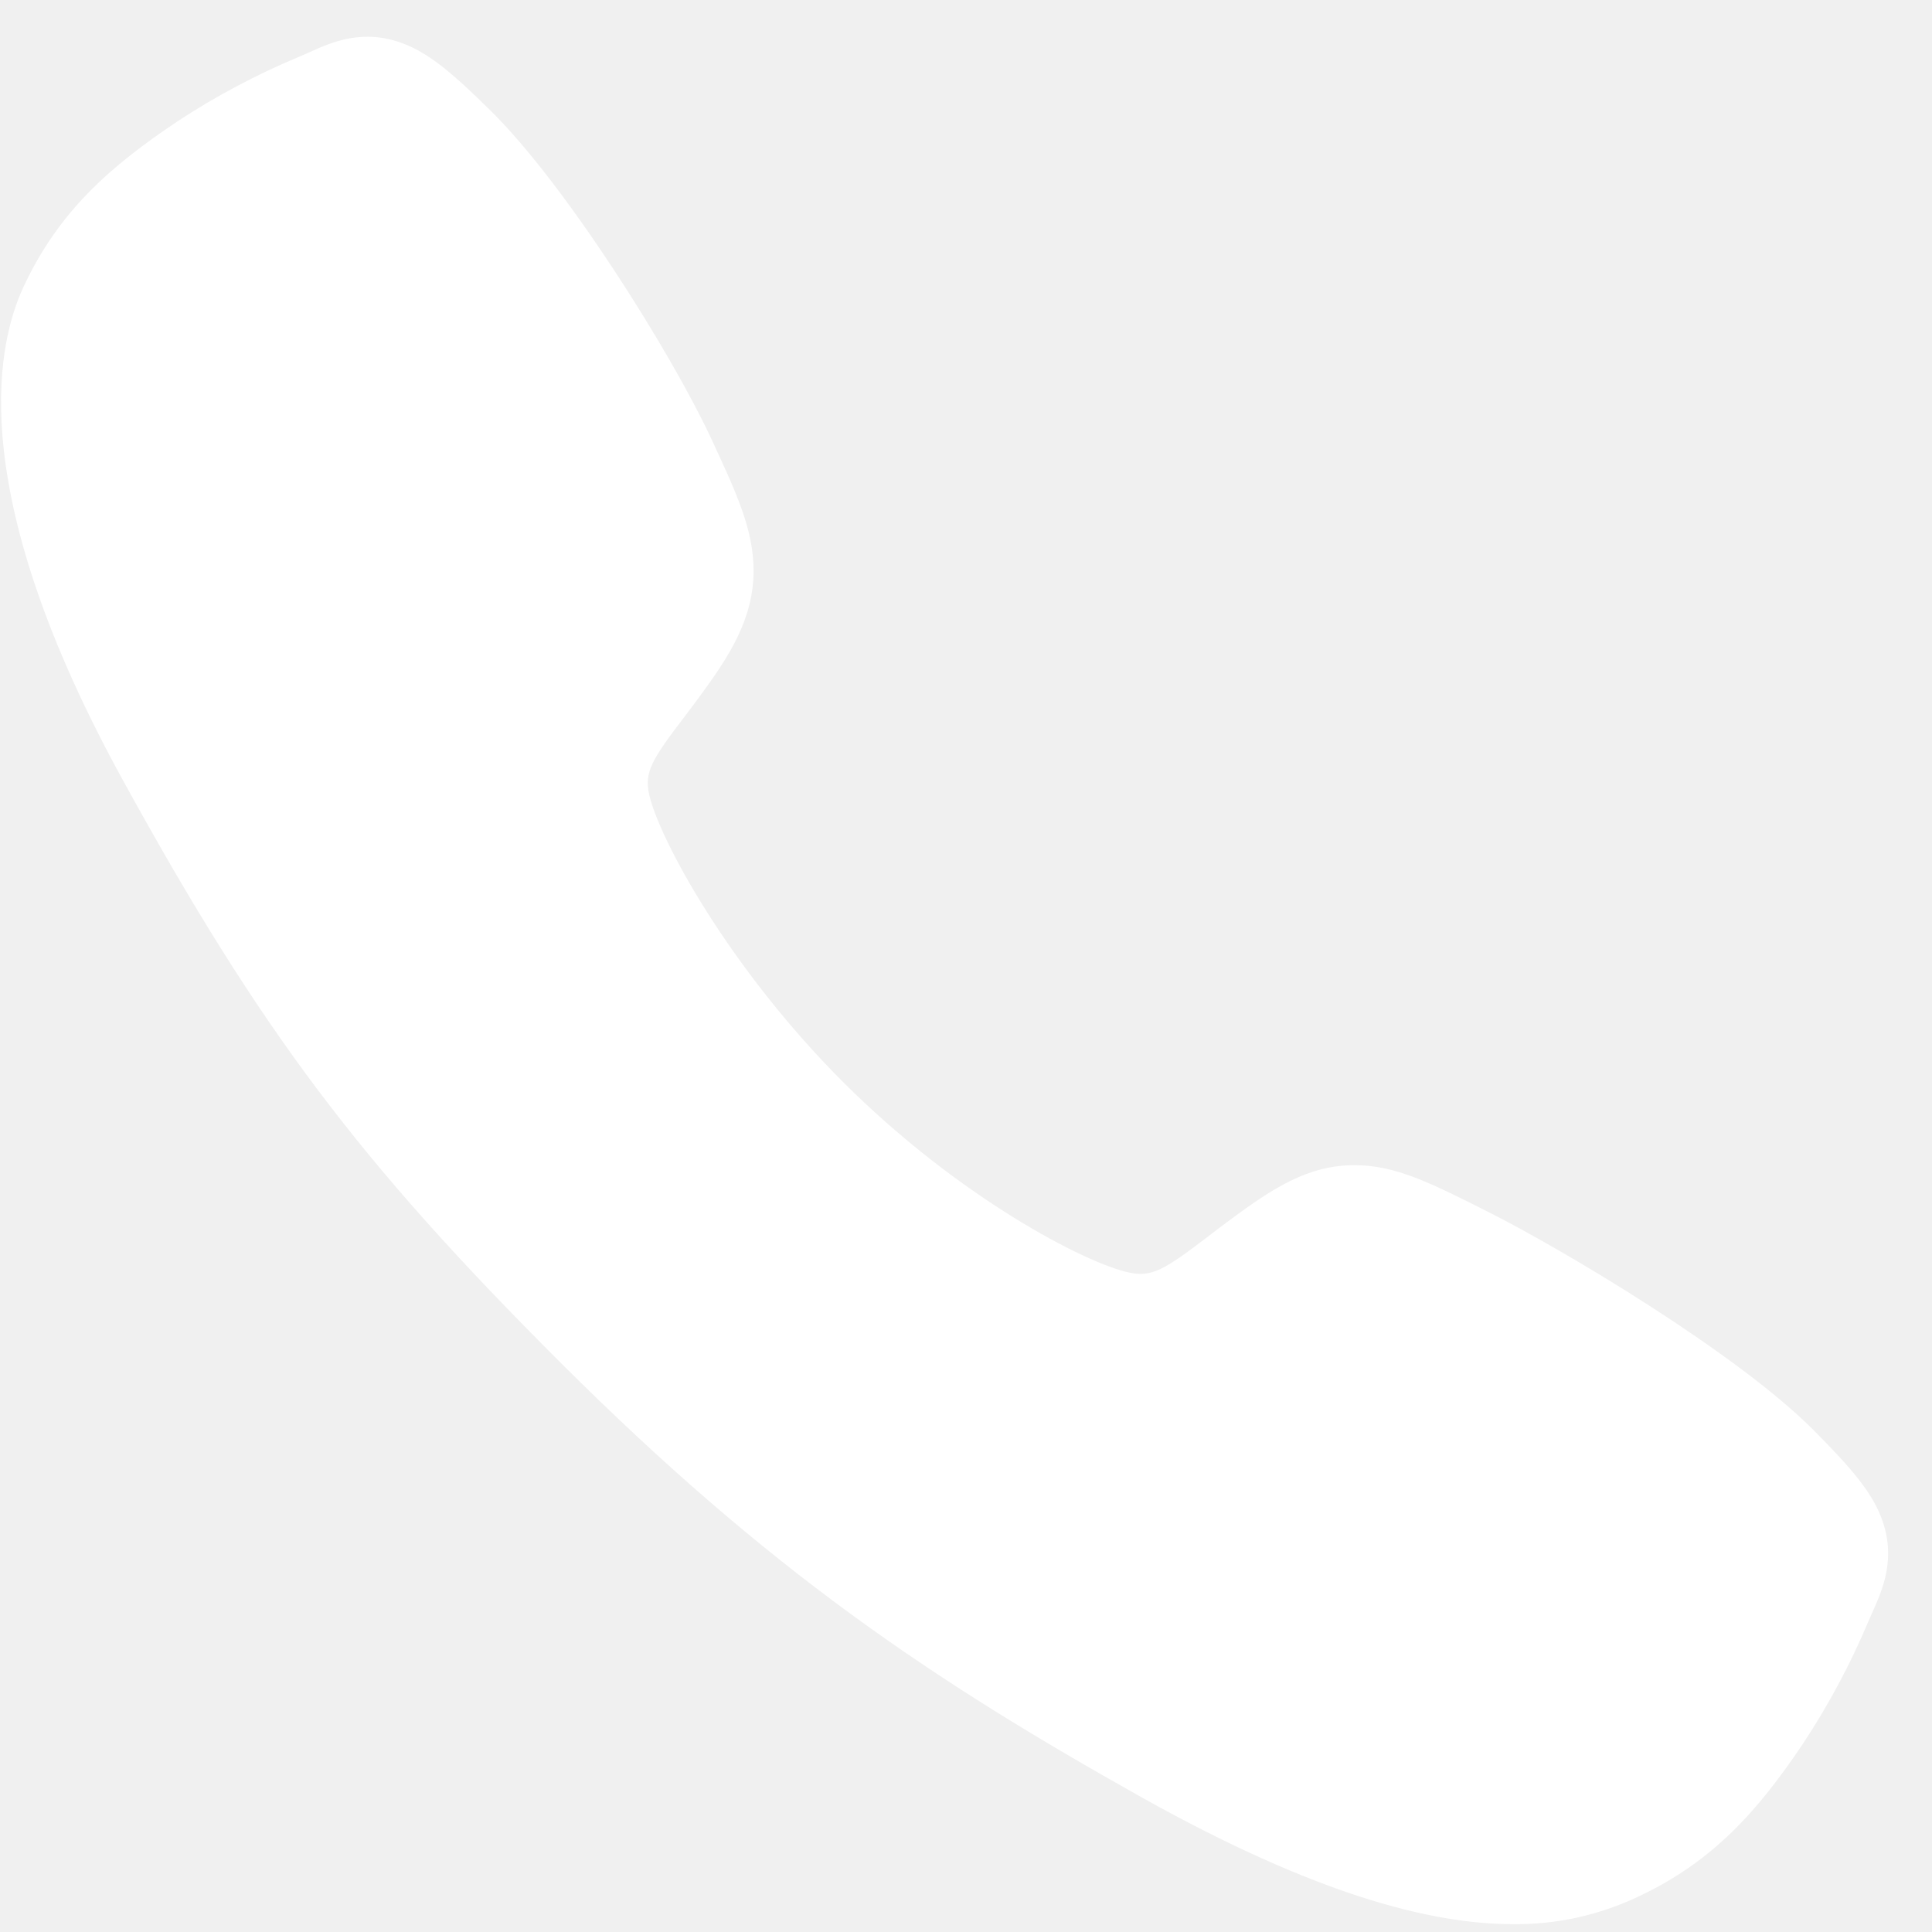
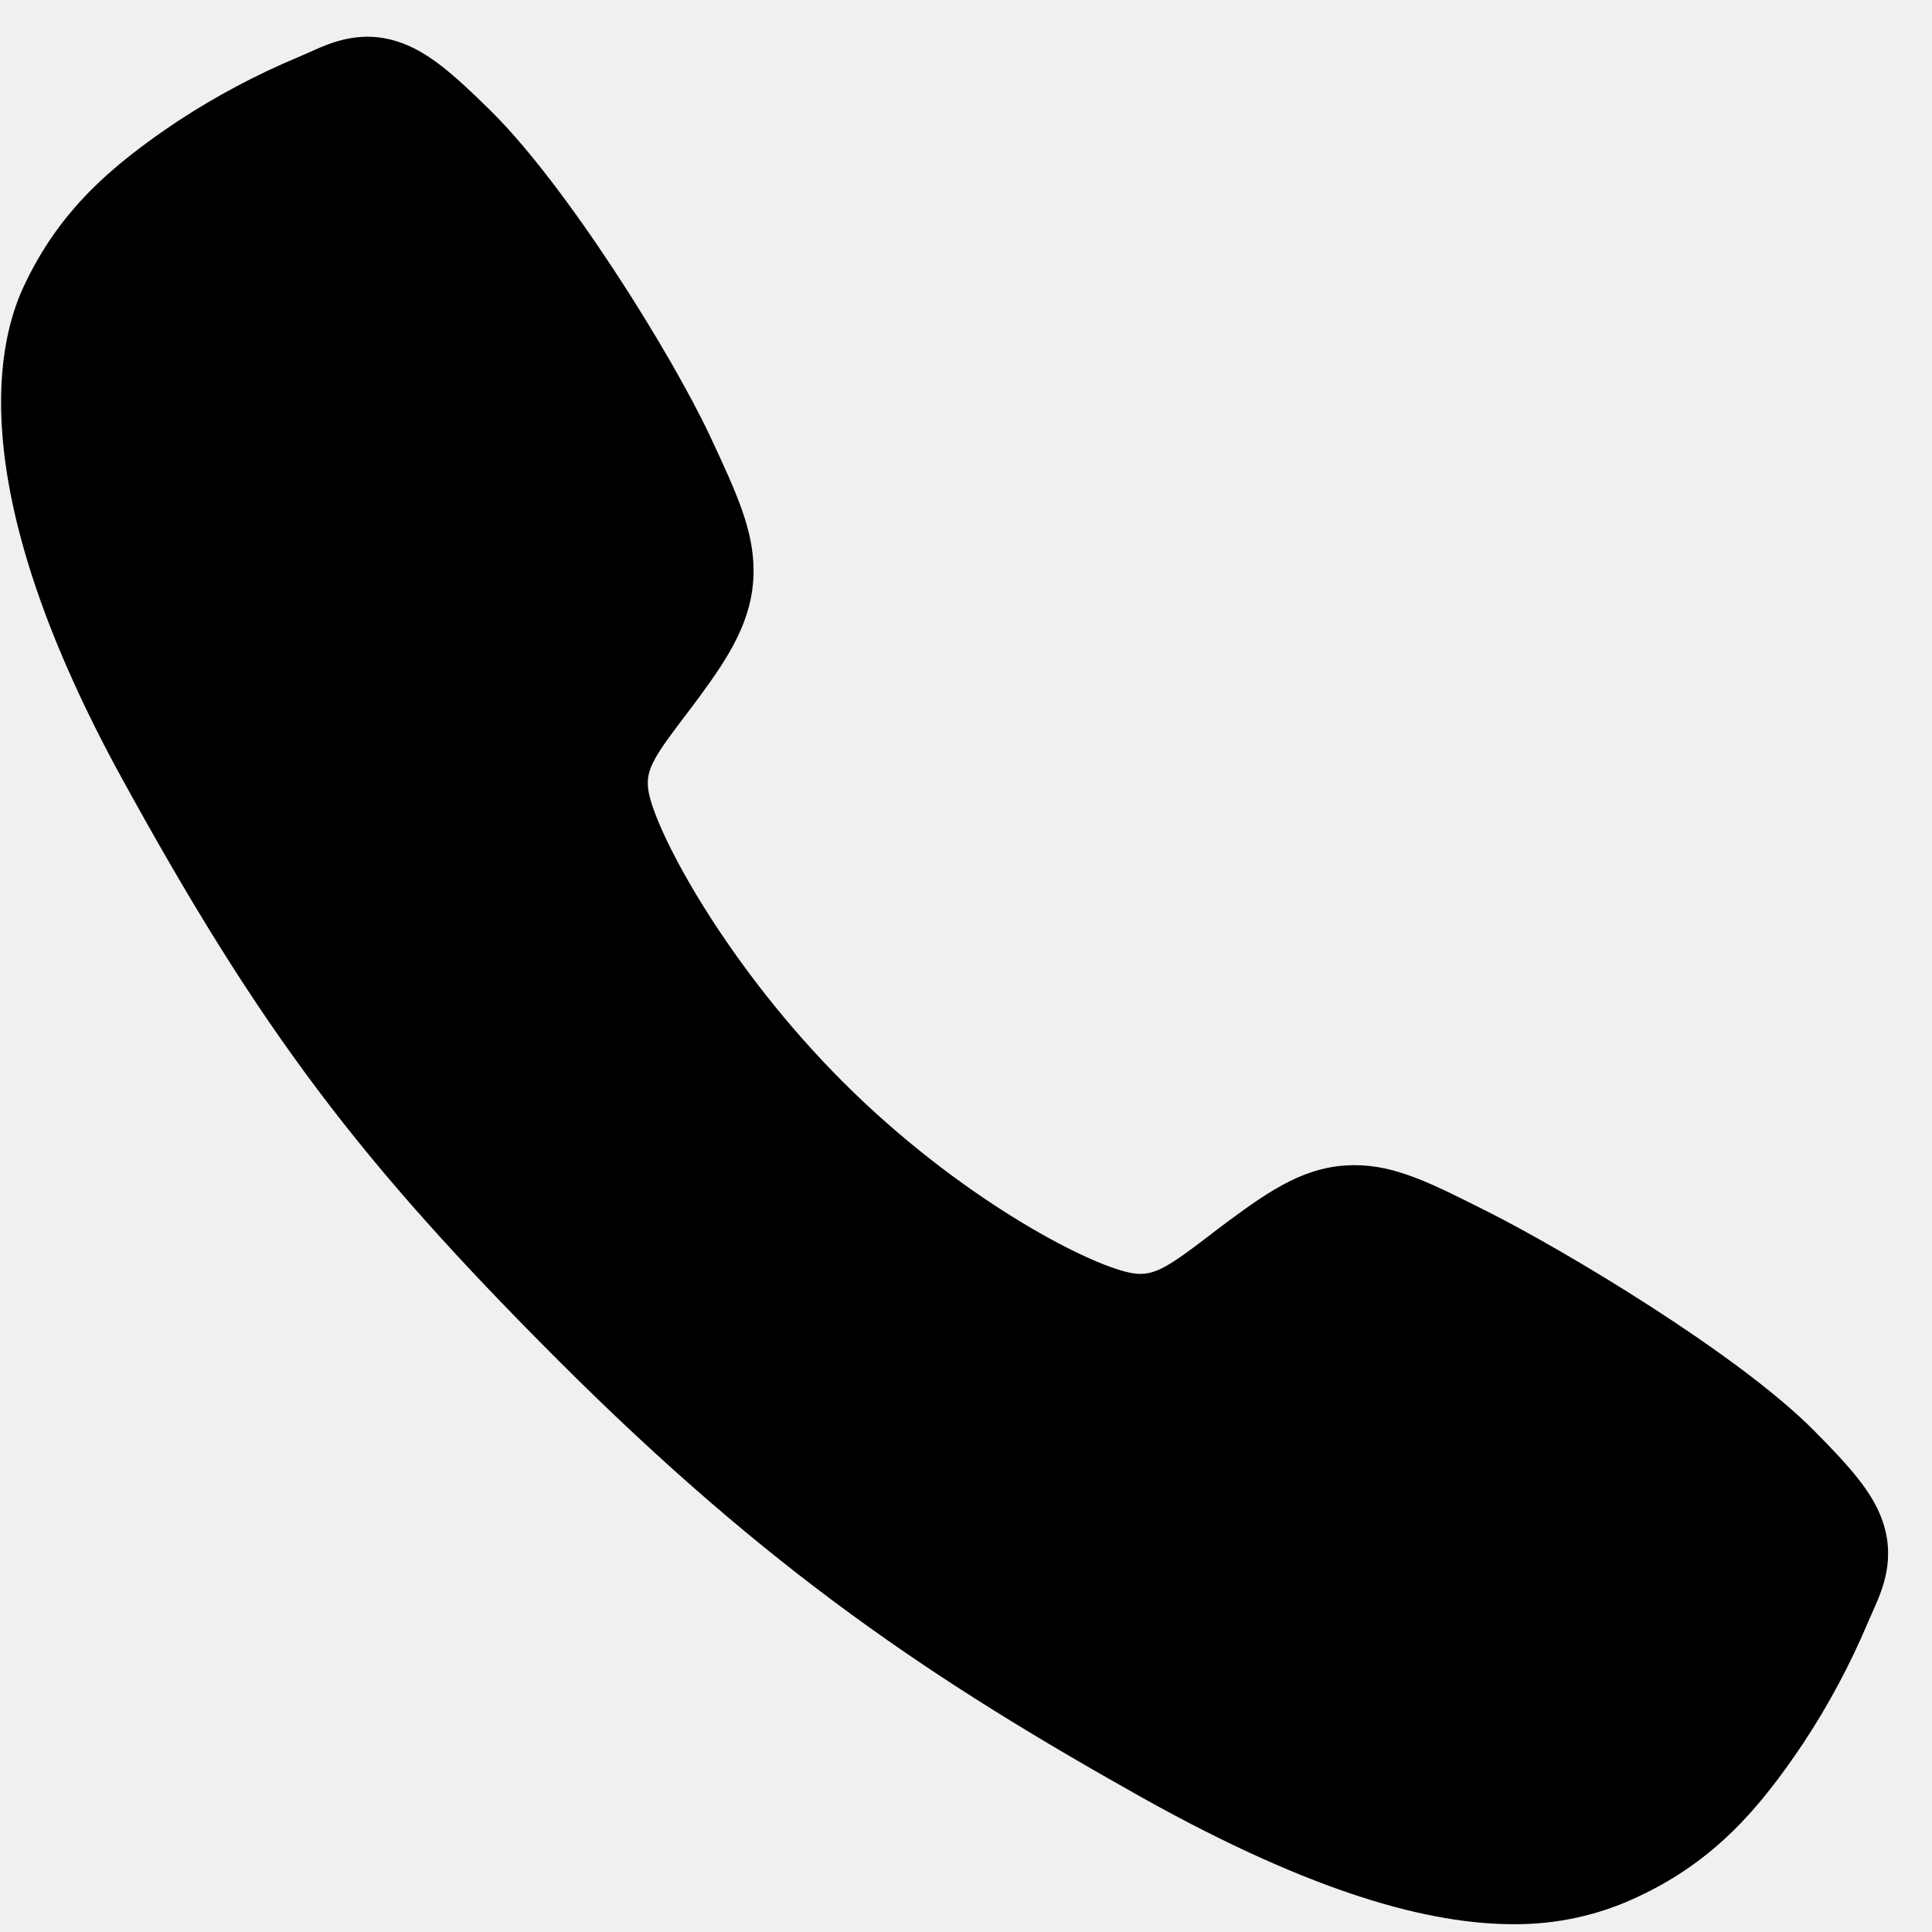
<svg xmlns="http://www.w3.org/2000/svg" width="20" height="20" viewBox="0 0 41 41" fill="none">
-   <path d="M32.111 40.834C30.366 40.834 27.914 40.202 24.243 38.151C19.779 35.648 16.326 33.337 11.886 28.908C7.605 24.63 5.522 21.86 2.607 16.555C-0.687 10.565 -0.126 7.424 0.502 6.082C1.249 4.478 2.353 3.519 3.779 2.567C4.589 2.036 5.446 1.581 6.339 1.208C6.429 1.169 6.512 1.133 6.586 1.1C7.029 0.9 7.699 0.599 8.549 0.921C9.115 1.134 9.621 1.569 10.414 2.351C12.038 3.954 14.258 7.522 15.077 9.274C15.627 10.455 15.991 11.235 15.992 12.109C15.992 13.133 15.477 13.923 14.852 14.775C14.735 14.935 14.618 15.088 14.506 15.236C13.825 16.13 13.676 16.389 13.774 16.85C13.974 17.777 15.461 20.537 17.904 22.975C20.348 25.413 23.028 26.806 23.959 27.005C24.44 27.108 24.704 26.952 25.627 26.248C25.759 26.146 25.895 26.042 26.037 25.937C26.99 25.228 27.743 24.727 28.742 24.727H28.748C29.618 24.727 30.362 25.104 31.596 25.726C33.206 26.538 36.881 28.73 38.493 30.356C39.277 31.146 39.715 31.651 39.928 32.217C40.25 33.069 39.947 33.736 39.749 34.184C39.716 34.258 39.68 34.339 39.641 34.429C39.265 35.321 38.807 36.177 38.274 36.985C37.324 38.406 36.361 39.507 34.753 40.255C33.928 40.646 33.024 40.843 32.111 40.834Z" fill="white" />
+   <path d="M32.111 40.834C30.366 40.834 27.914 40.202 24.243 38.151C19.779 35.648 16.326 33.337 11.886 28.908C7.605 24.63 5.522 21.86 2.607 16.555C-0.687 10.565 -0.126 7.424 0.502 6.082C1.249 4.478 2.353 3.519 3.779 2.567C4.589 2.036 5.446 1.581 6.339 1.208C6.429 1.169 6.512 1.133 6.586 1.1C7.029 0.9 7.699 0.599 8.549 0.921C9.115 1.134 9.621 1.569 10.414 2.351C12.038 3.954 14.258 7.522 15.077 9.274C15.627 10.455 15.991 11.235 15.992 12.109C15.992 13.133 15.477 13.923 14.852 14.775C14.735 14.935 14.618 15.088 14.506 15.236C13.825 16.13 13.676 16.389 13.774 16.85C13.974 17.777 15.461 20.537 17.904 22.975C20.348 25.413 23.028 26.806 23.959 27.005C24.44 27.108 24.704 26.952 25.627 26.248C25.759 26.146 25.895 26.042 26.037 25.937C26.99 25.228 27.743 24.727 28.742 24.727H28.748C29.618 24.727 30.362 25.104 31.596 25.726C33.206 26.538 36.881 28.73 38.493 30.356C39.277 31.146 39.715 31.651 39.928 32.217C40.25 33.069 39.947 33.736 39.749 34.184C39.716 34.258 39.68 34.339 39.641 34.429C39.265 35.321 38.807 36.177 38.274 36.985C37.324 38.406 36.361 39.507 34.753 40.255C33.928 40.646 33.024 40.843 32.111 40.834Z" fill="black" />
</svg>
